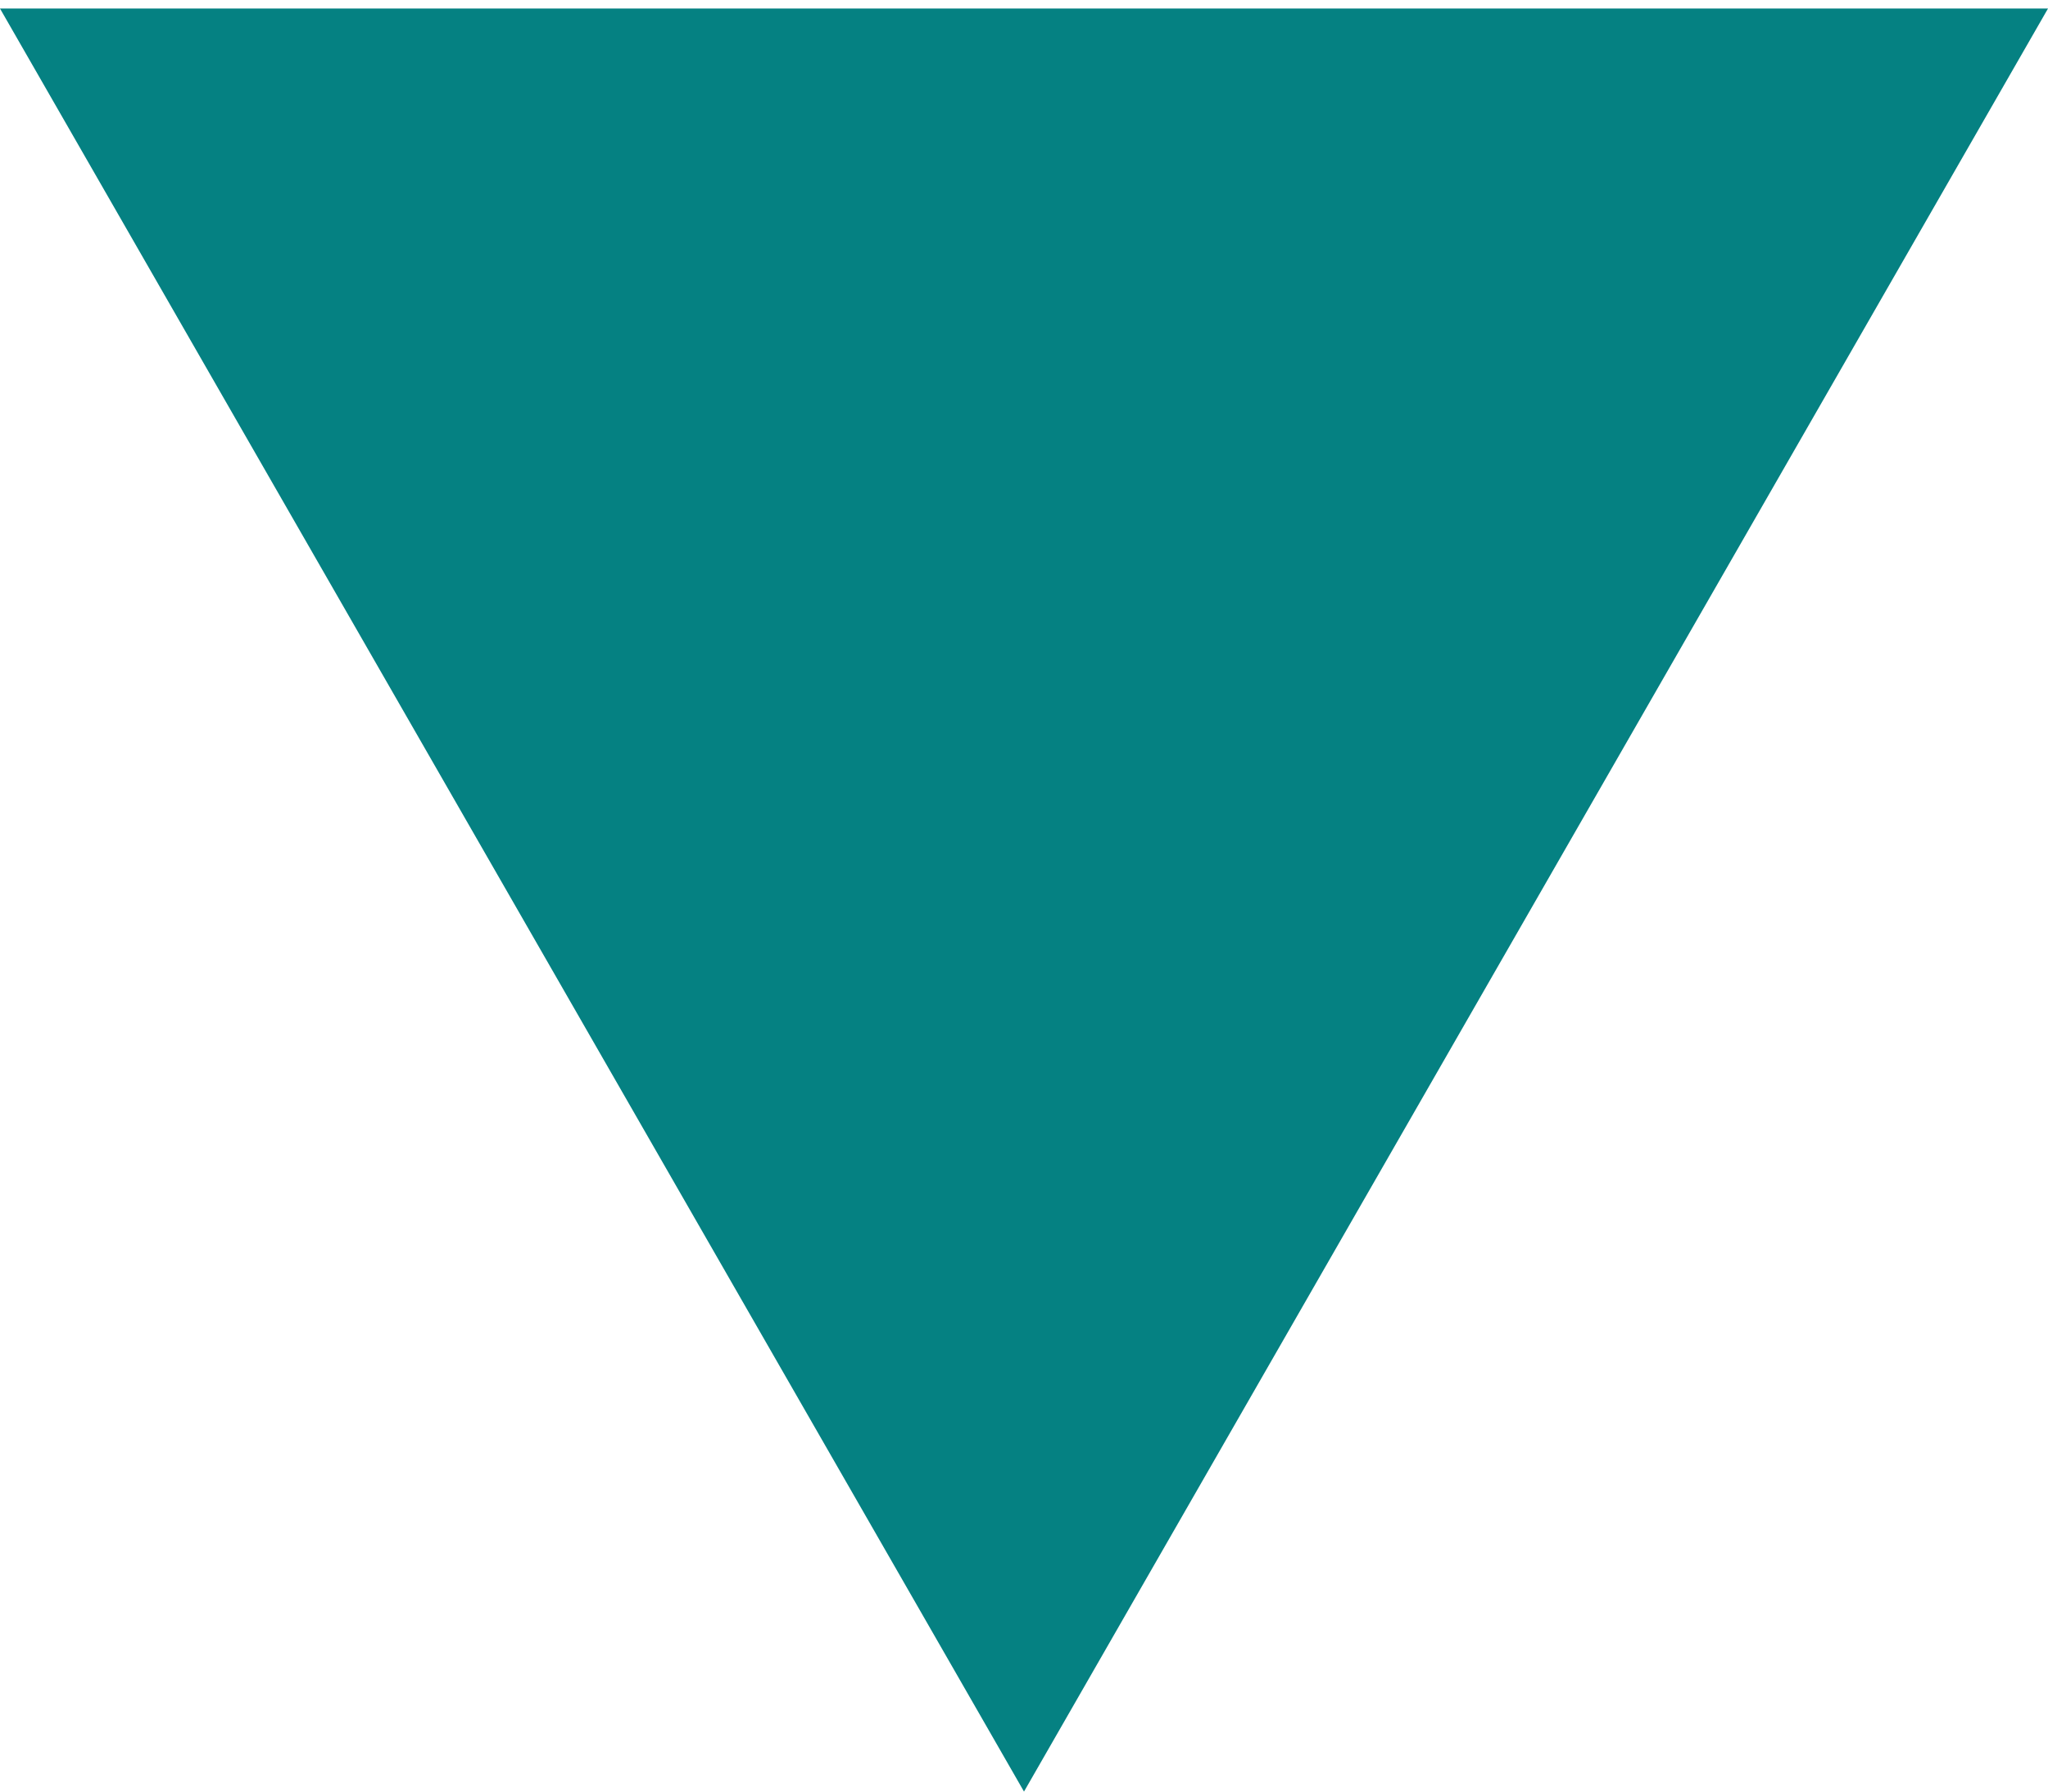
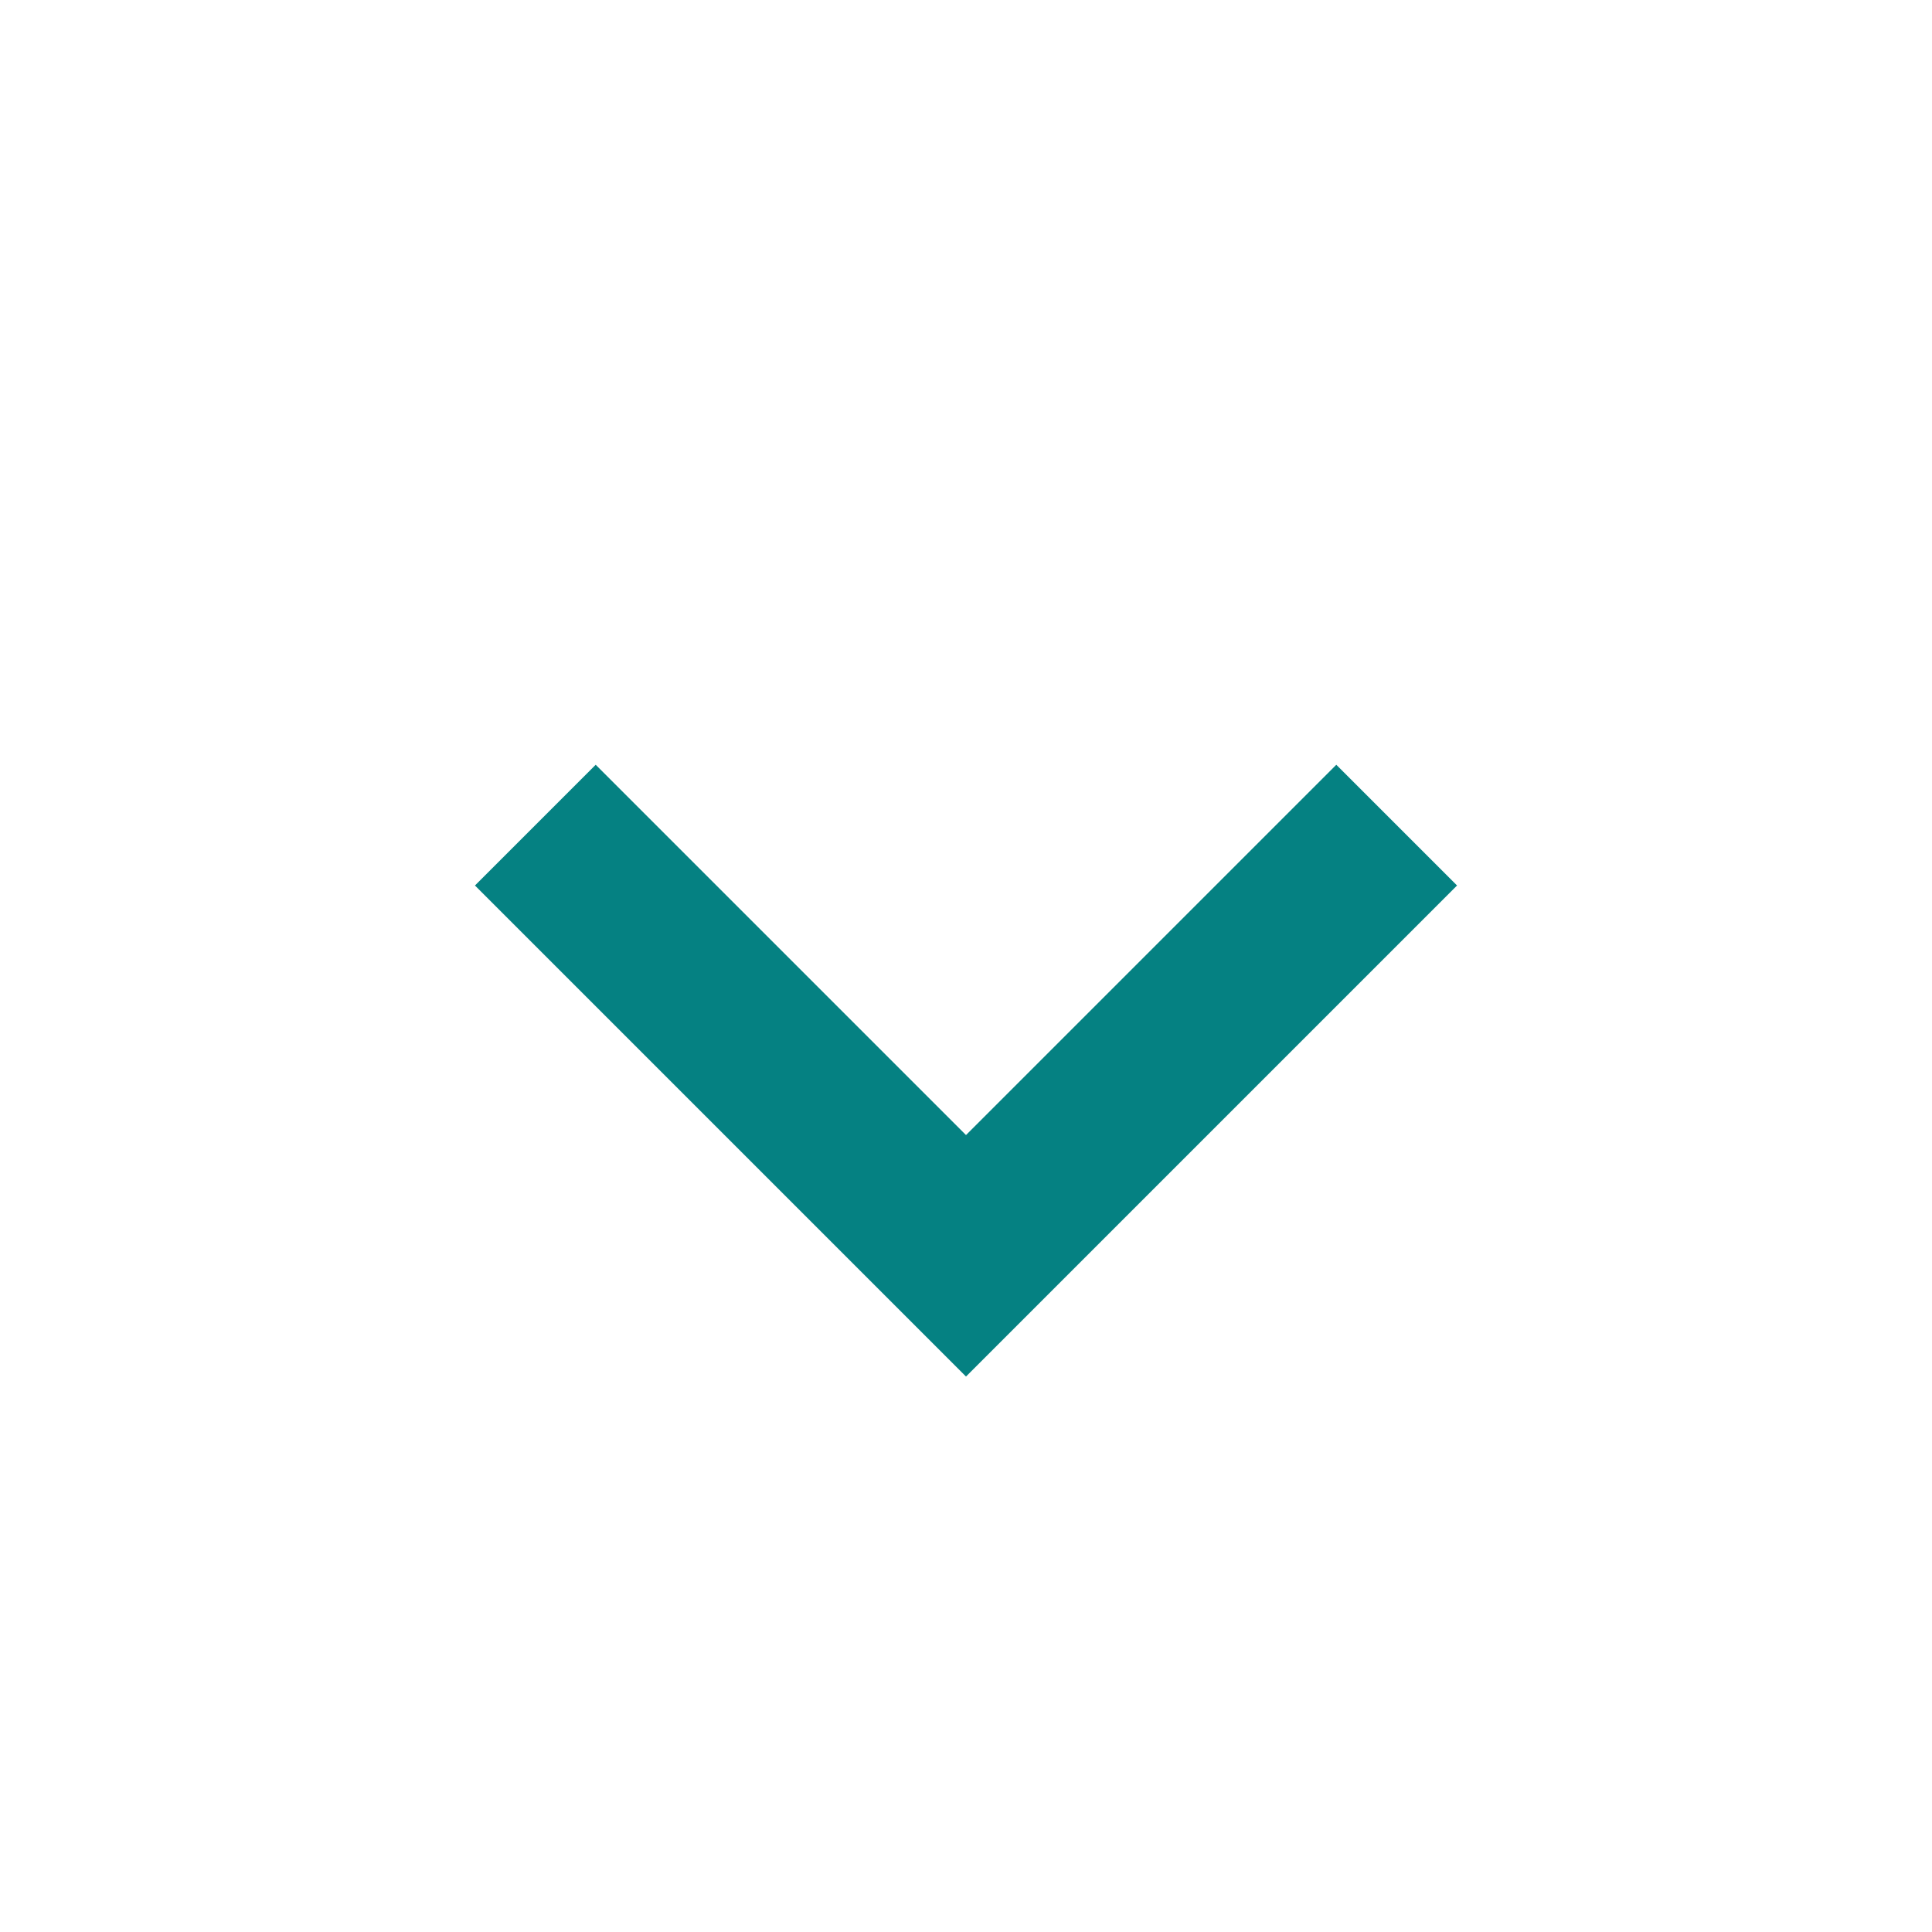
- <svg xmlns="http://www.w3.org/2000/svg" version="1.1" id="Layer_1" x="0px" y="0px" viewBox="0 0 48 42" style="enable-background:new 0 0 48 42;" xml:space="preserve">
+ <svg xmlns="http://www.w3.org/2000/svg" version="1.1" id="Layer_1" x="0px" y="0px" viewBox="0 0 24 24" style="enable-background:new 0 0 24 24;" xml:space="preserve">
  <style type="text/css">
	.st0{fill:#058182;}
</style>
-   <g>
-     <polygon class="st0" points="24,42 0,0.2 48,0.2  " />
-   </g>
+   <path class="st0" d="M7.4,9.5L5.9,11l6.1,6.1l6.1-6.1l-1.5-1.5L12,14.1L7.4,9.5z" />
</svg>
